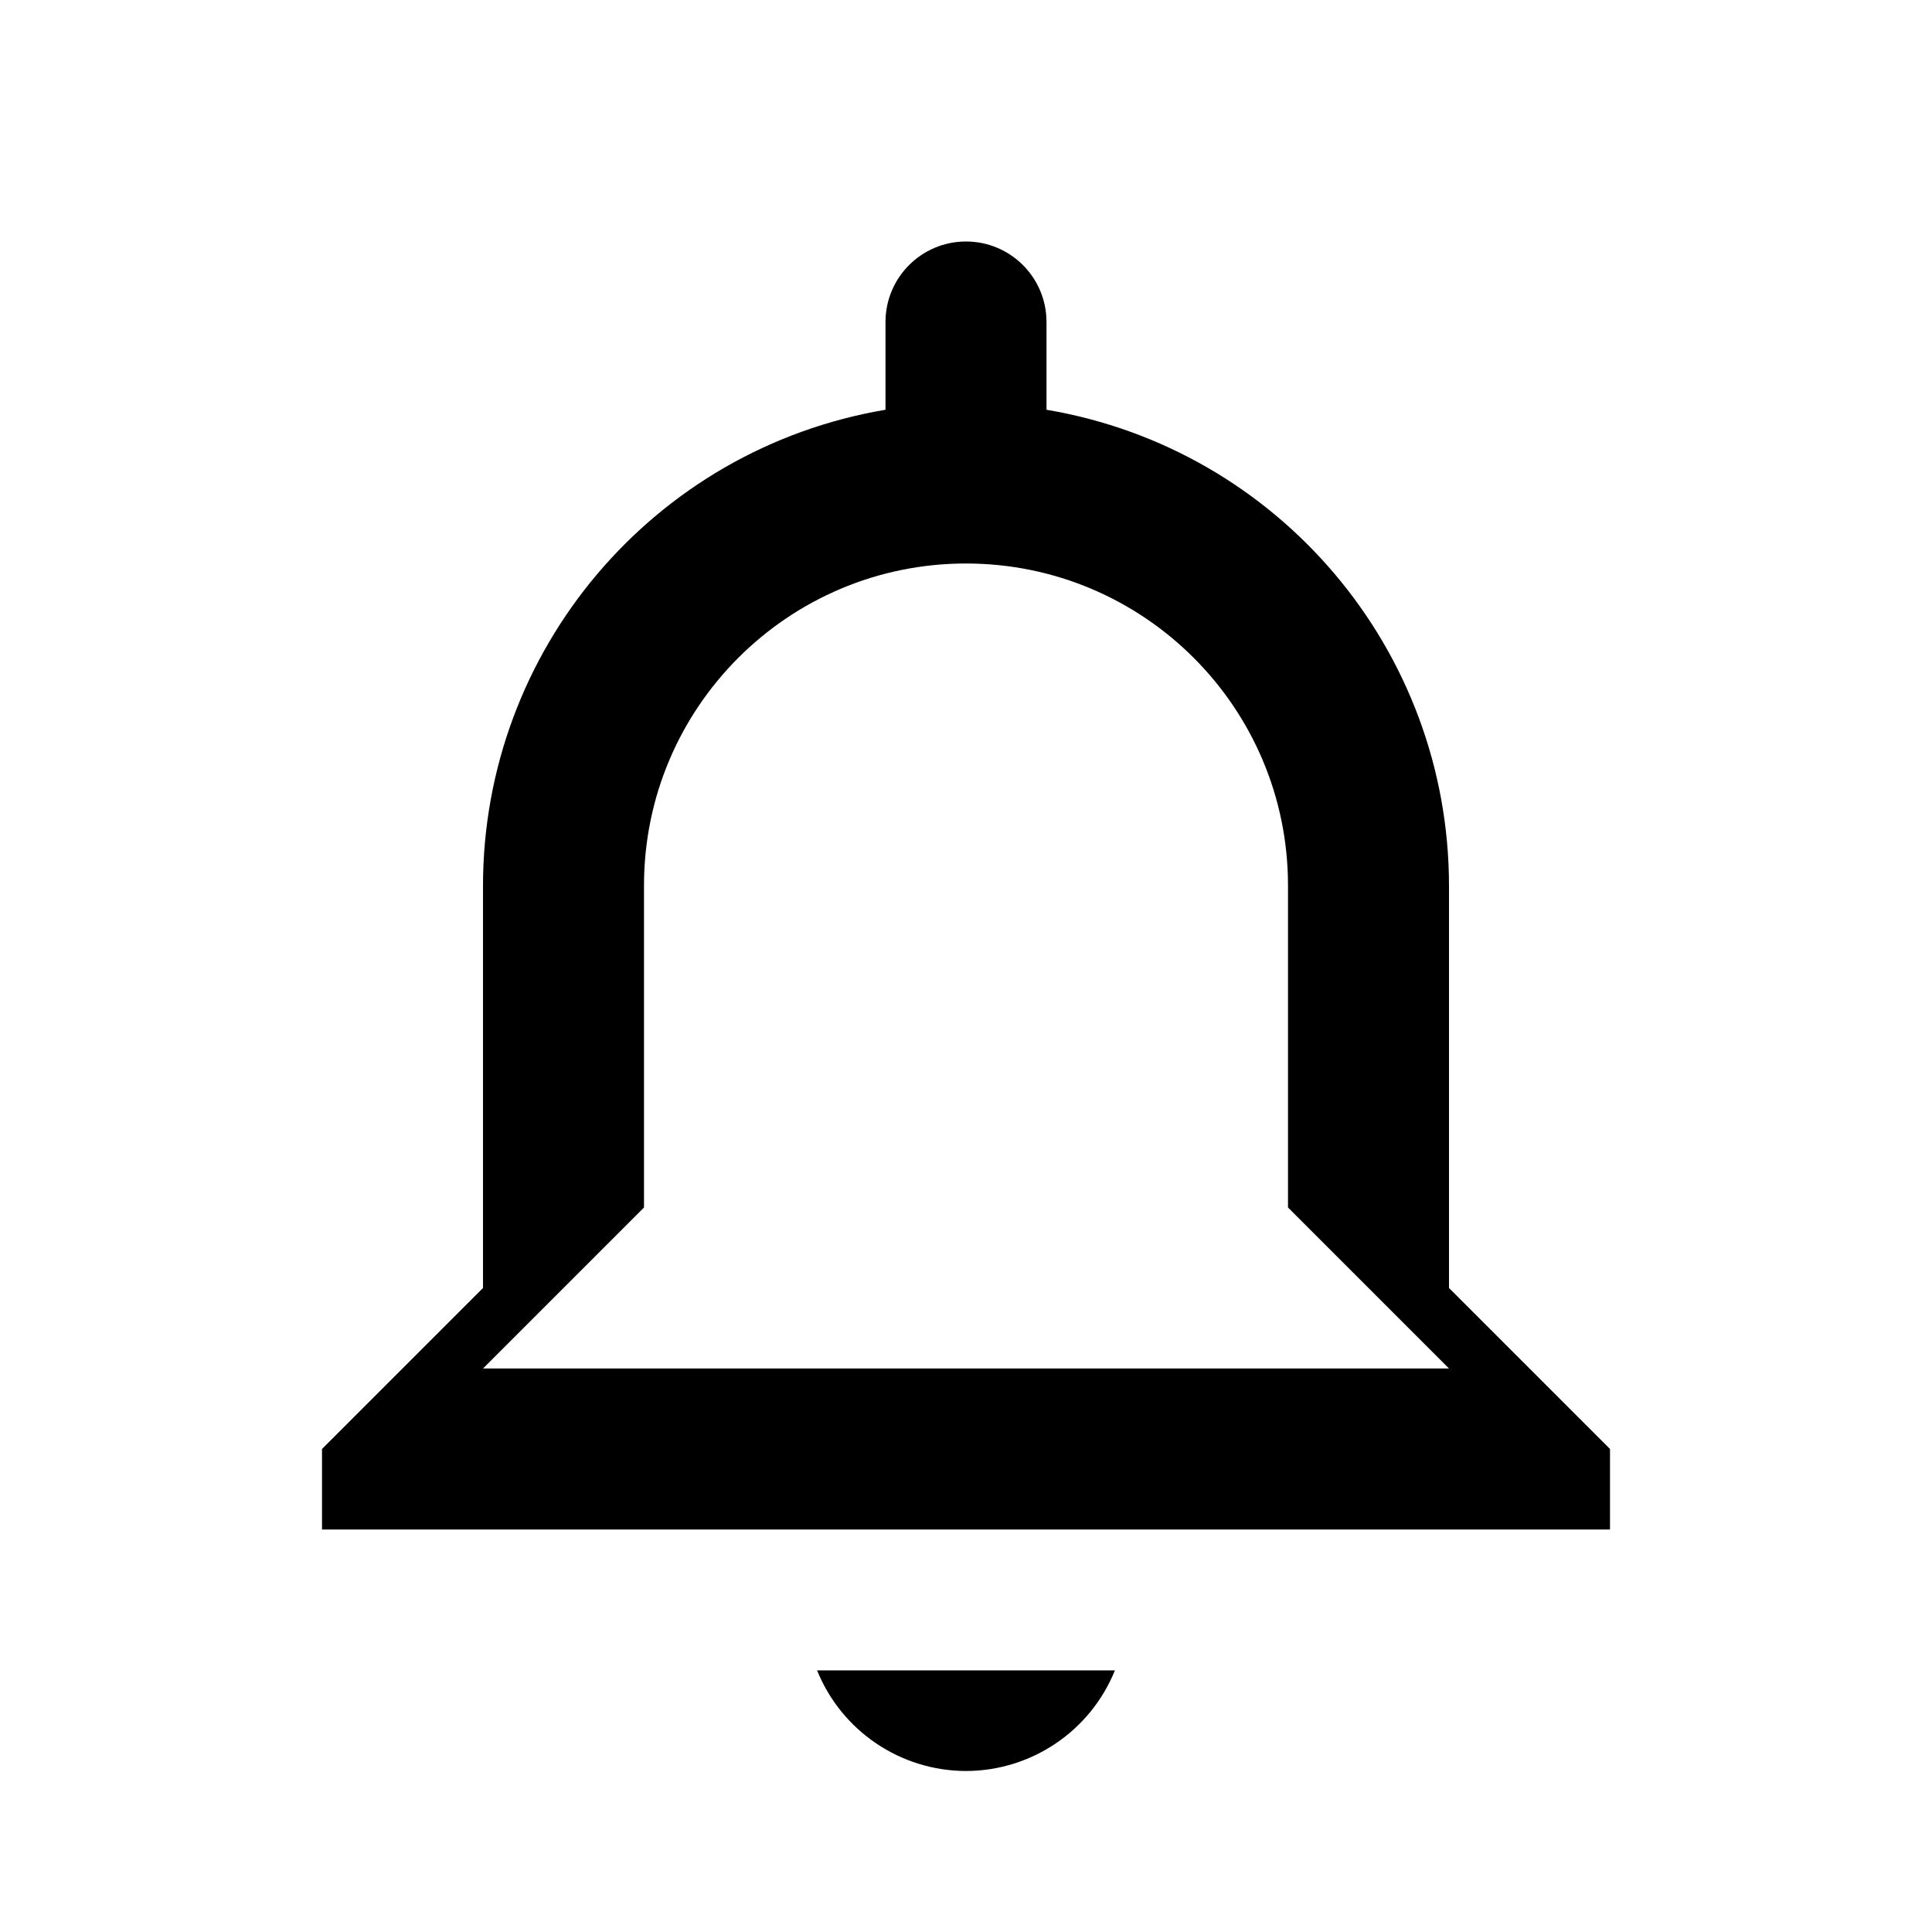
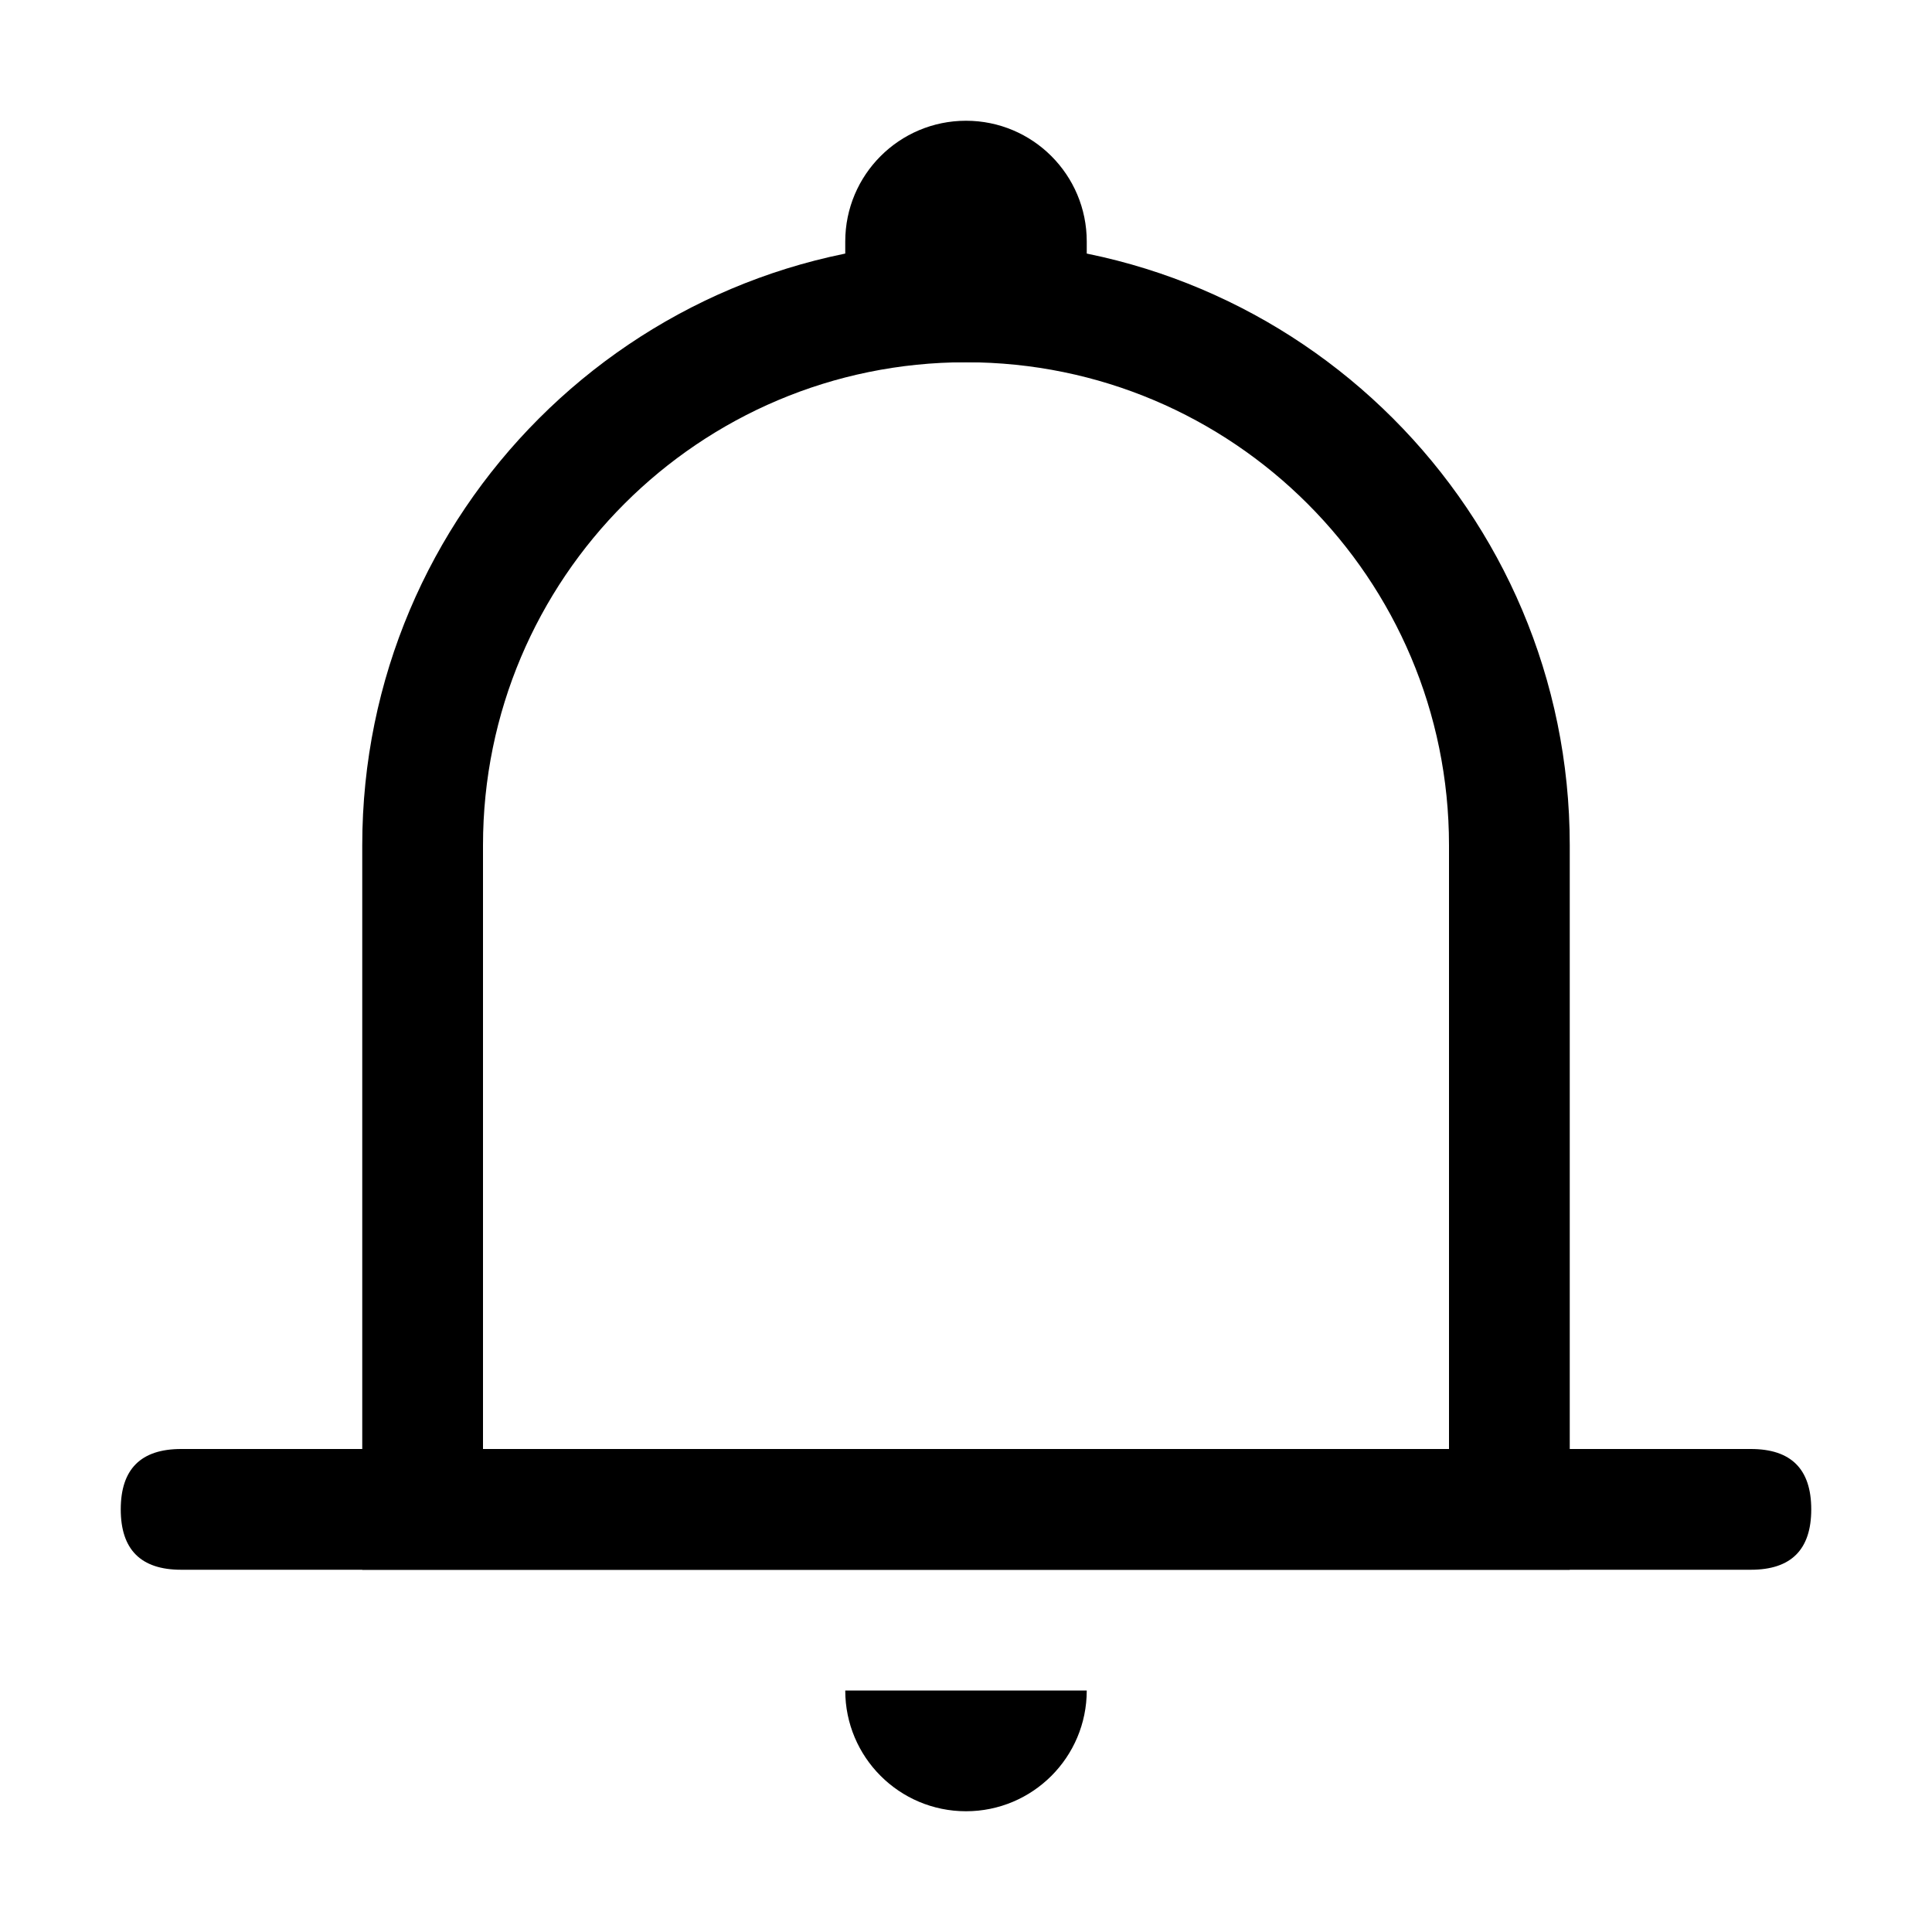
<svg xmlns="http://www.w3.org/2000/svg" width="24" height="24" viewBox="0 0 24 24" fill="currentColor">
-   <path d="M18 16v-5a6 6 0 0 0-5-5.91V4a1 1 0 0 0-2 0v1.09A6 6 0 0 0 6 11v5l-2 2v1h16v-1l-2-2m-6 6a2 2 0 0 0 1.85-1.25h-3.7A2 2 0 0 0 12 22m-6-5 2-2v-4a4 4 0 0 1 8 0v4l2 2H6z" />
+   <g transform="scale(0.0234375)">
+     <path fill="currentColor" d="M512 64a64 64 0 0 1 64 64v64H448v-64a64 64 0 0 1 64-64" />
+     <path fill="currentColor" d="M256 768h512V448a256 256 0 1 0-512 0zm256-640a320 320 0 0 1 320 320v384H192V448a320 320 0 0 1 320-320" />
+     <path fill="currentColor" d="M96 768h832q32 0 32 32t-32 32H96q-32 0-32-32t32-32m352 128h128a64 64 0 0 1-128 0" />
+   </g>
</svg>
